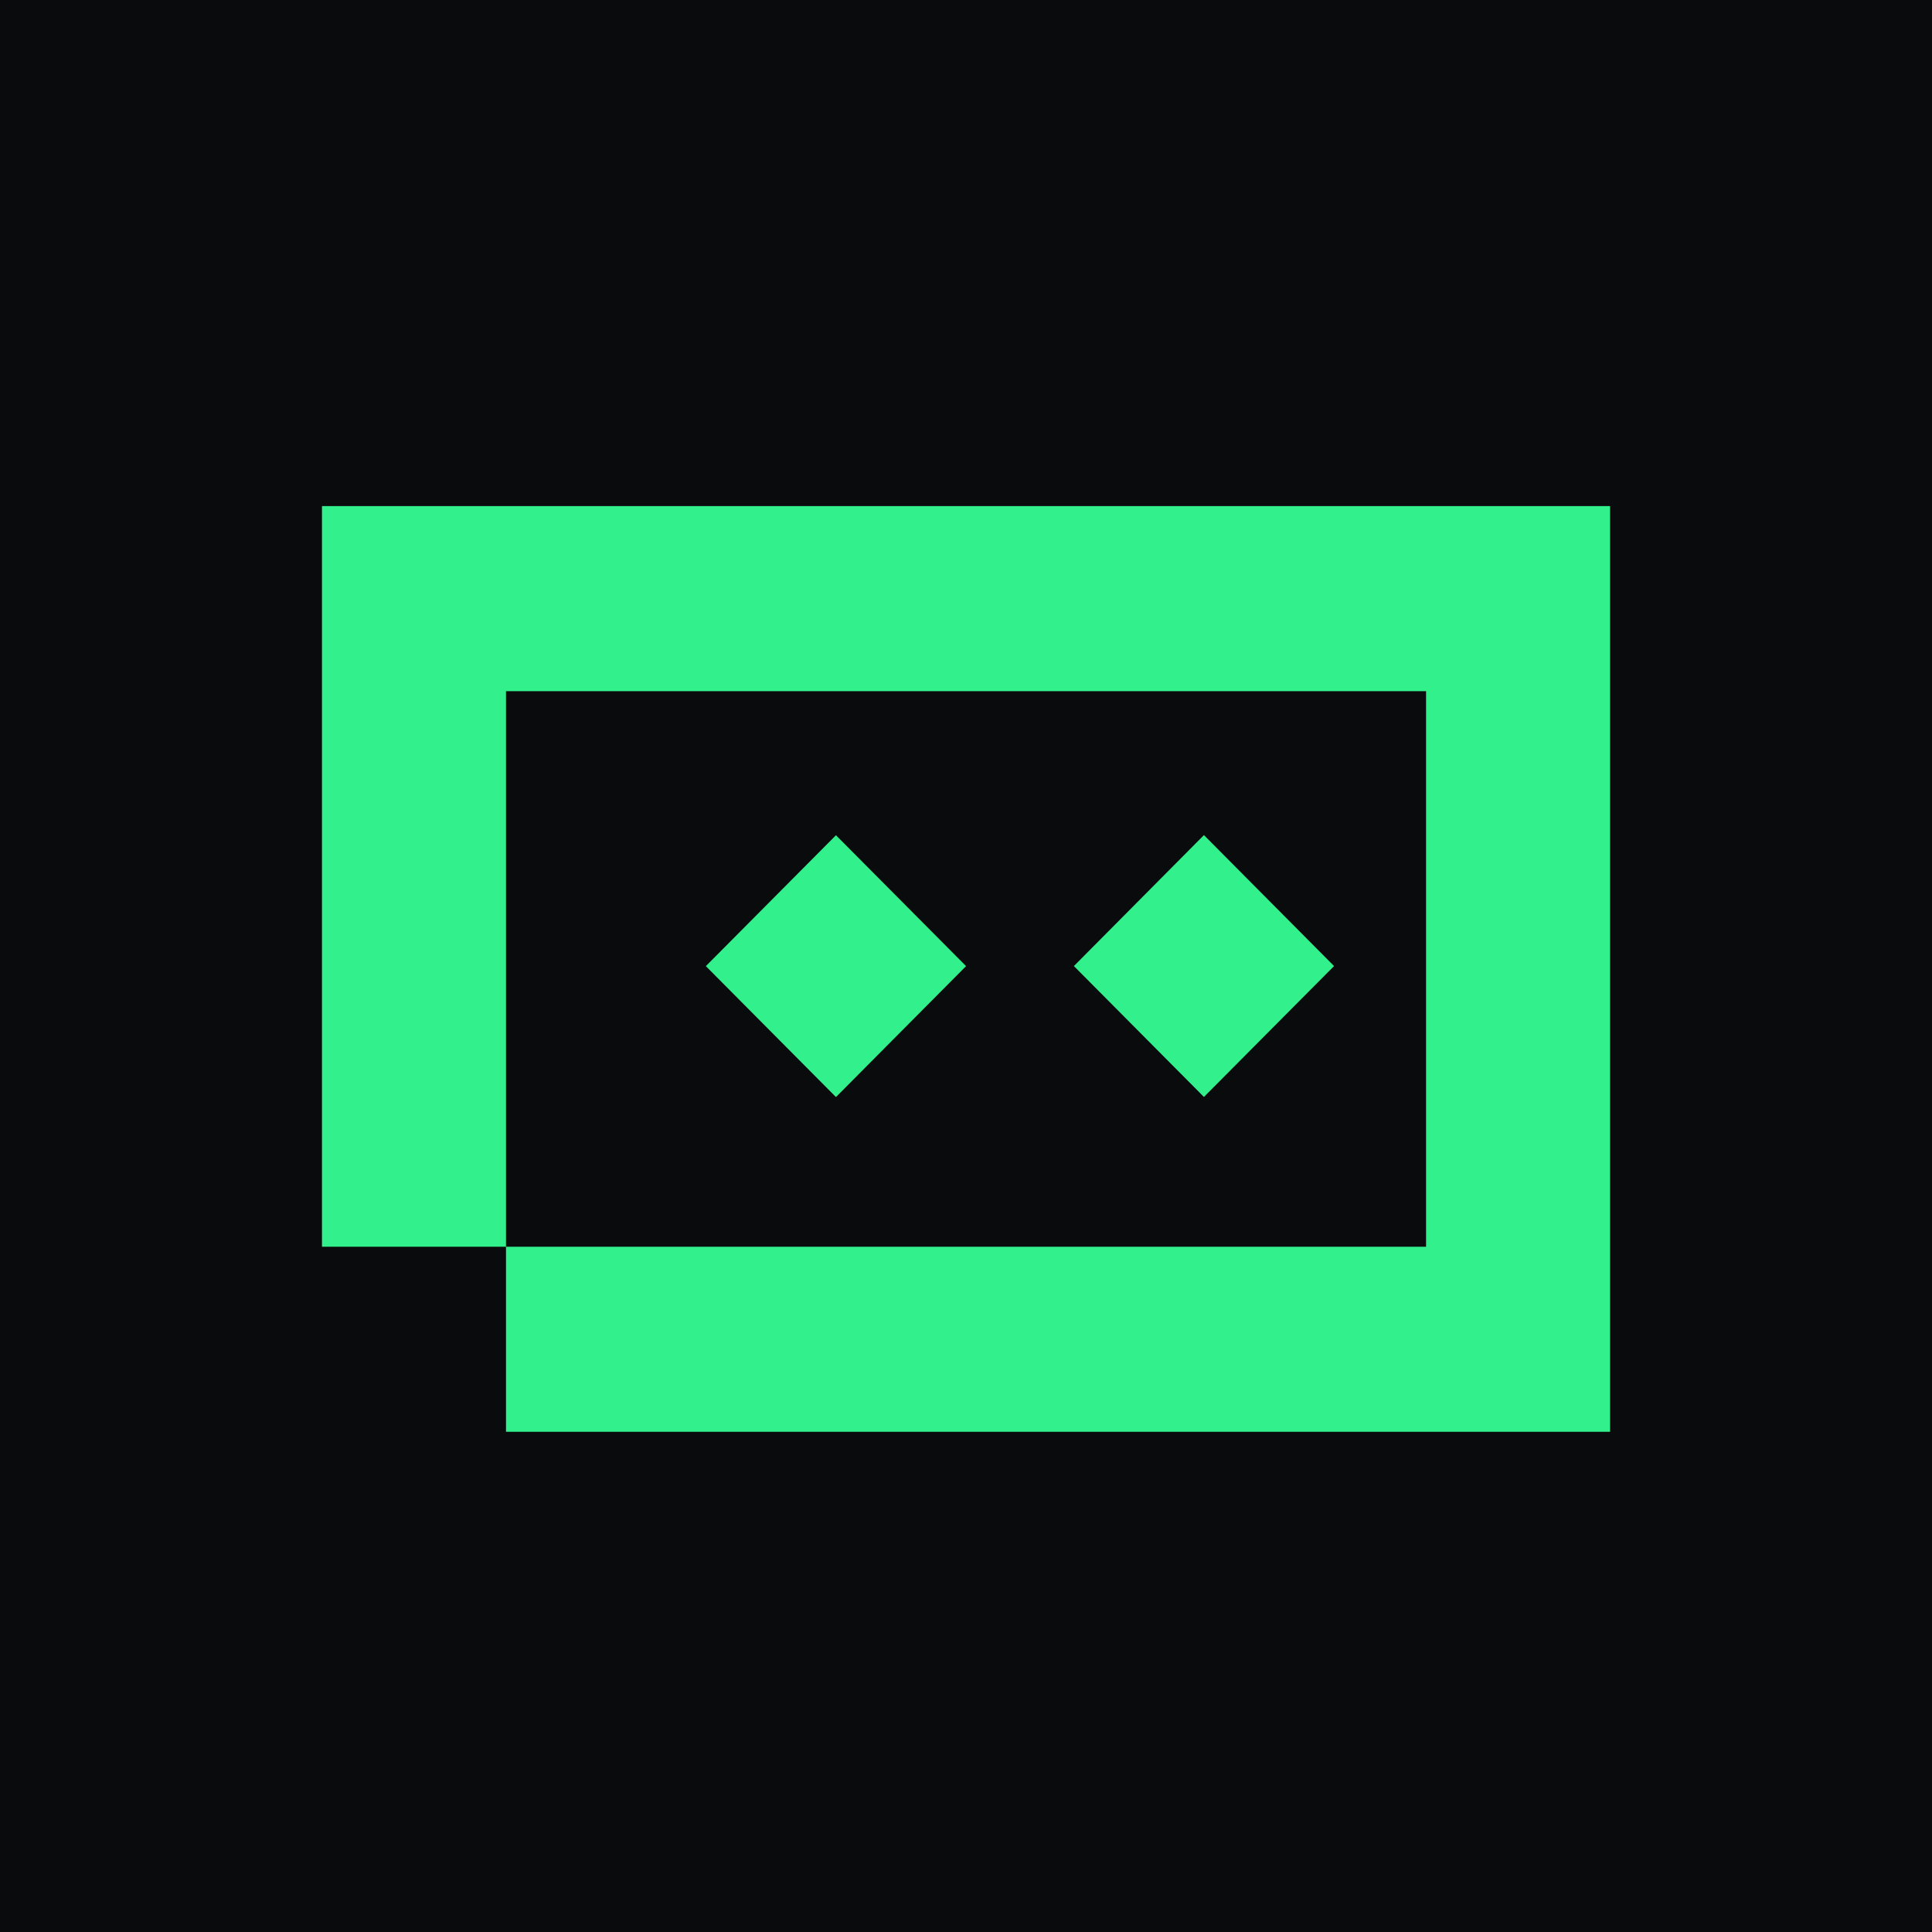
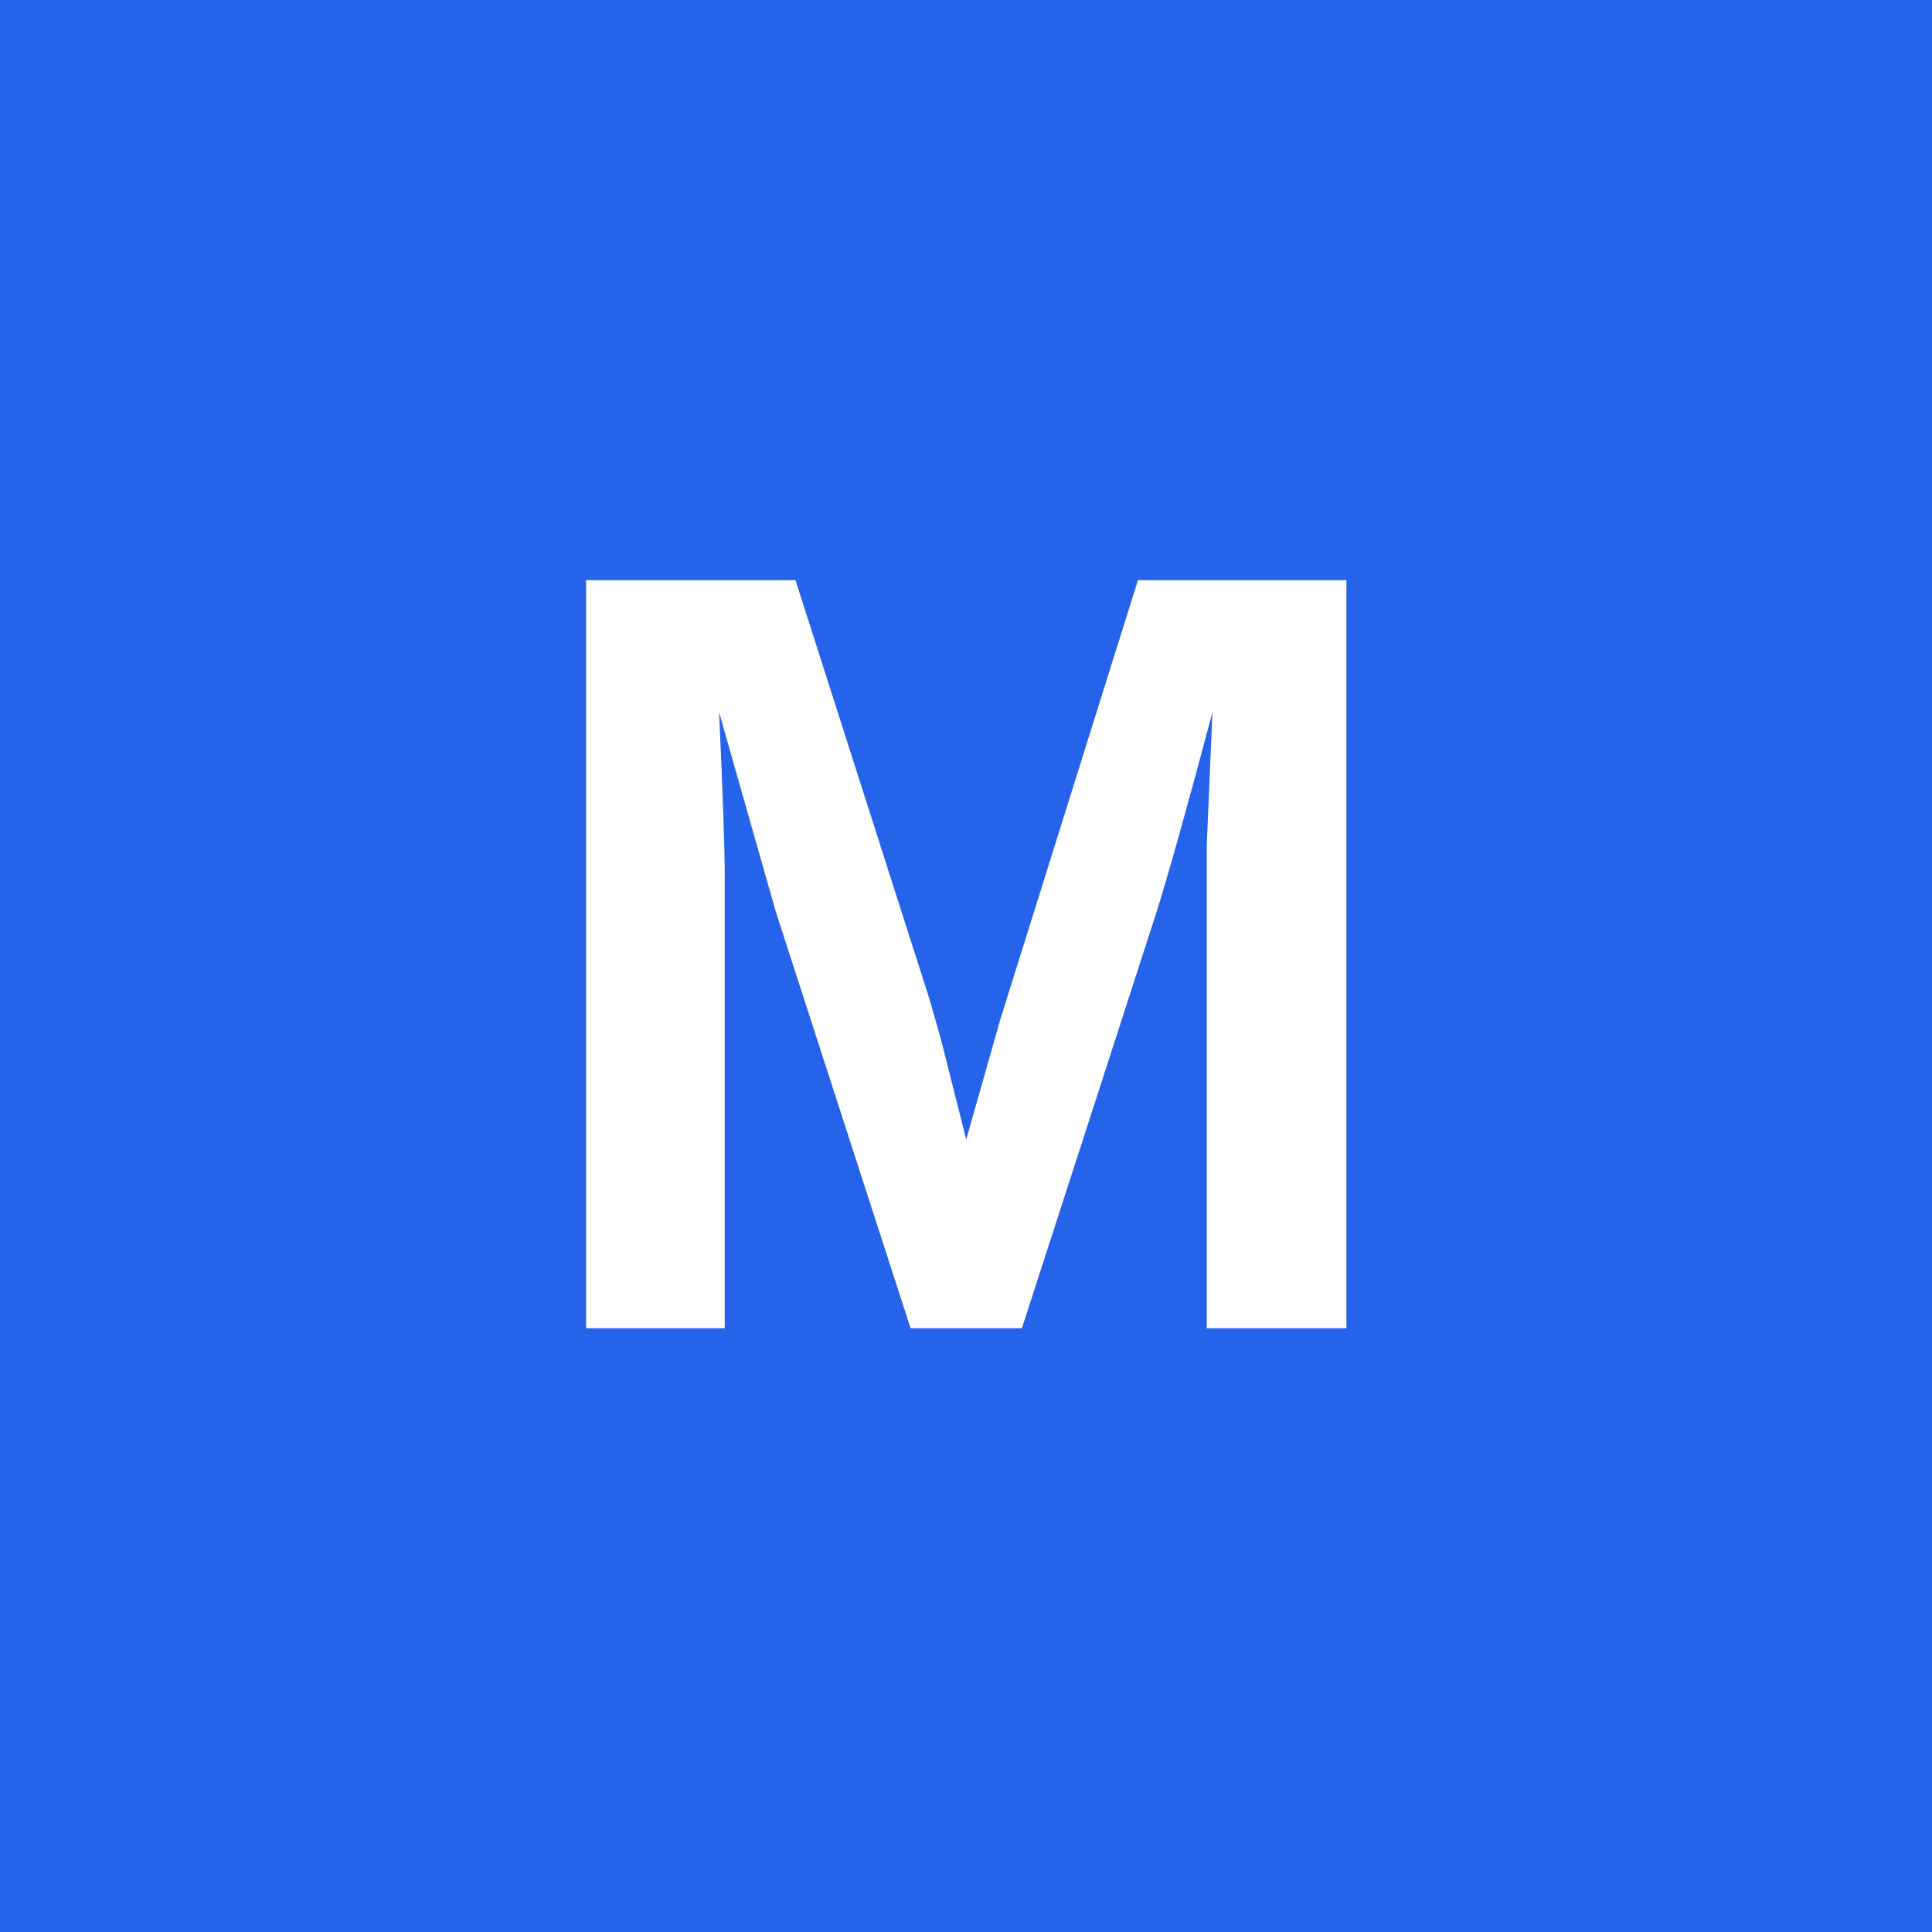
<svg xmlns="http://www.w3.org/2000/svg" width="32" height="32" viewBox="0 0 32 32" fill="none">
-   <rect width="32" height="32" fill="#0A0B0D" />
-   <path d="M26.668 23.715H8.381V20.65H5.333V8.382H26.668V23.715ZM8.381 20.65H23.62V11.448H8.381V20.65ZM16.001 16.002L13.846 18.171L11.691 16.002L13.846 13.834L16.001 16.002ZM22.096 16.001L19.941 18.169L17.787 16.001L19.941 13.832L22.096 16.001Z" fill="#32F08C" />
+   <rect width="32" height="32" fill="#2563eb" />
+   <text x="16" y="22" font-family="Arial, sans-serif" font-size="18" font-weight="bold" text-anchor="middle" fill="white">M</text>
</svg>
